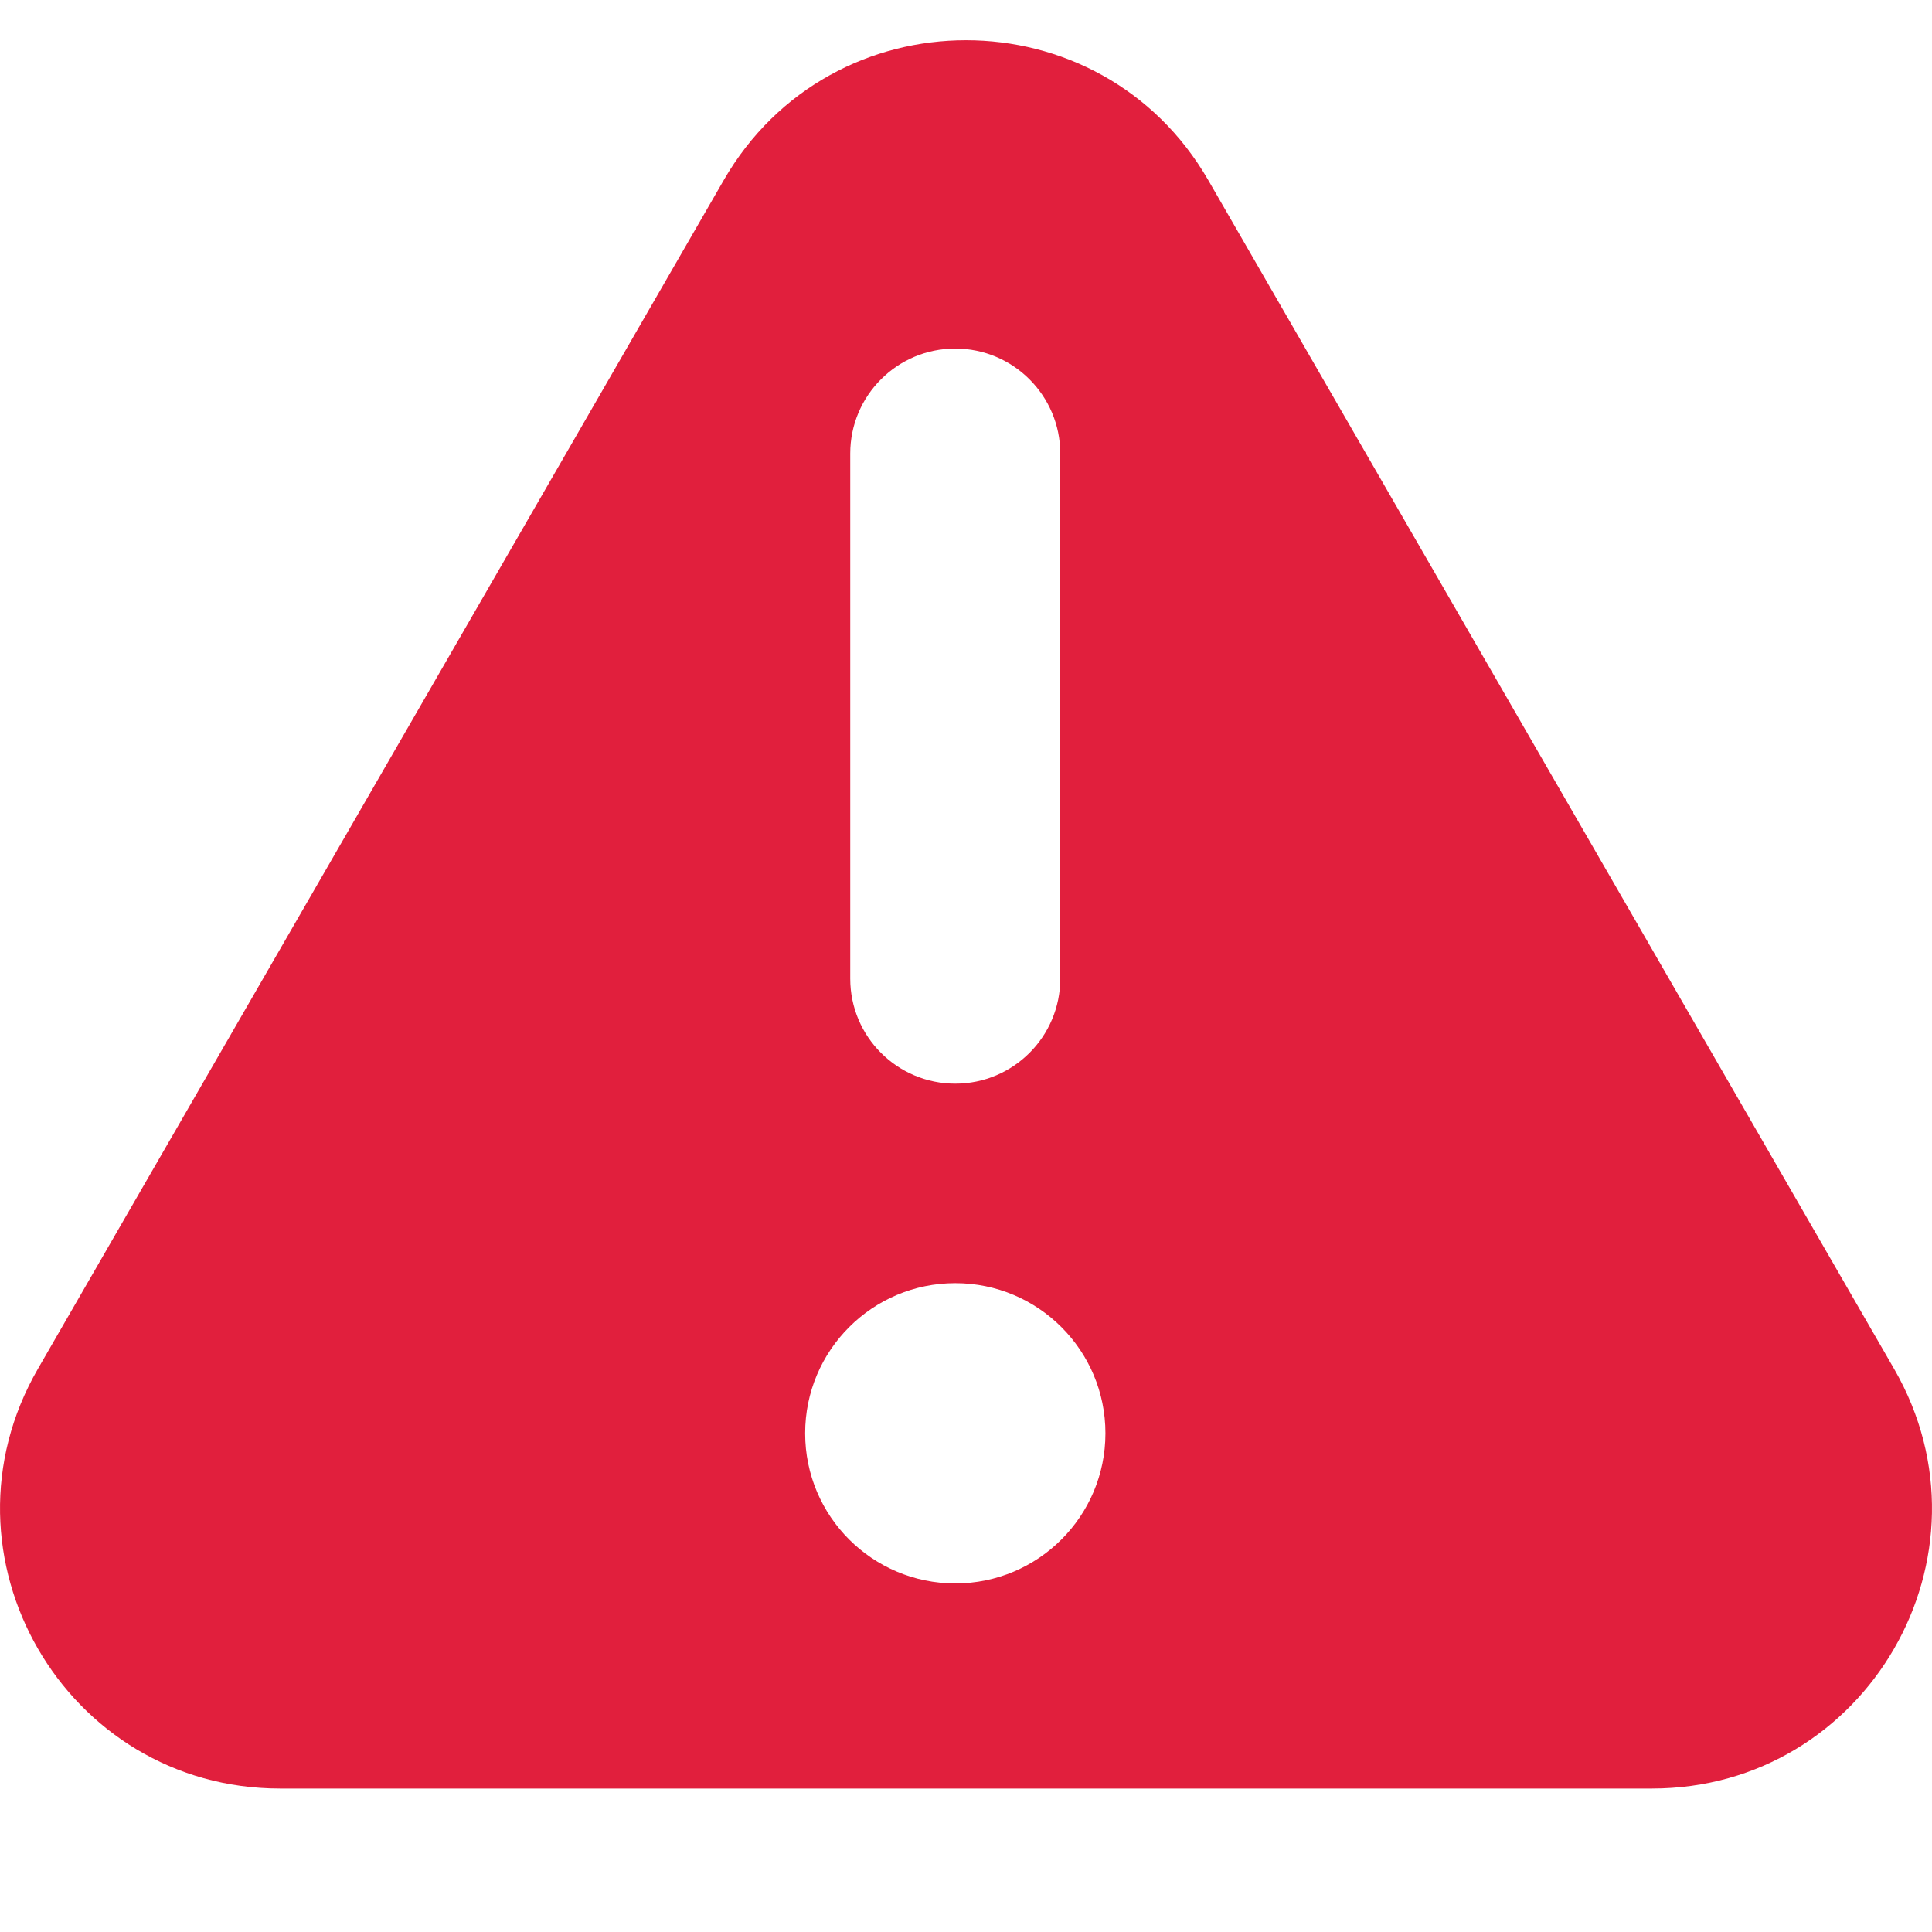
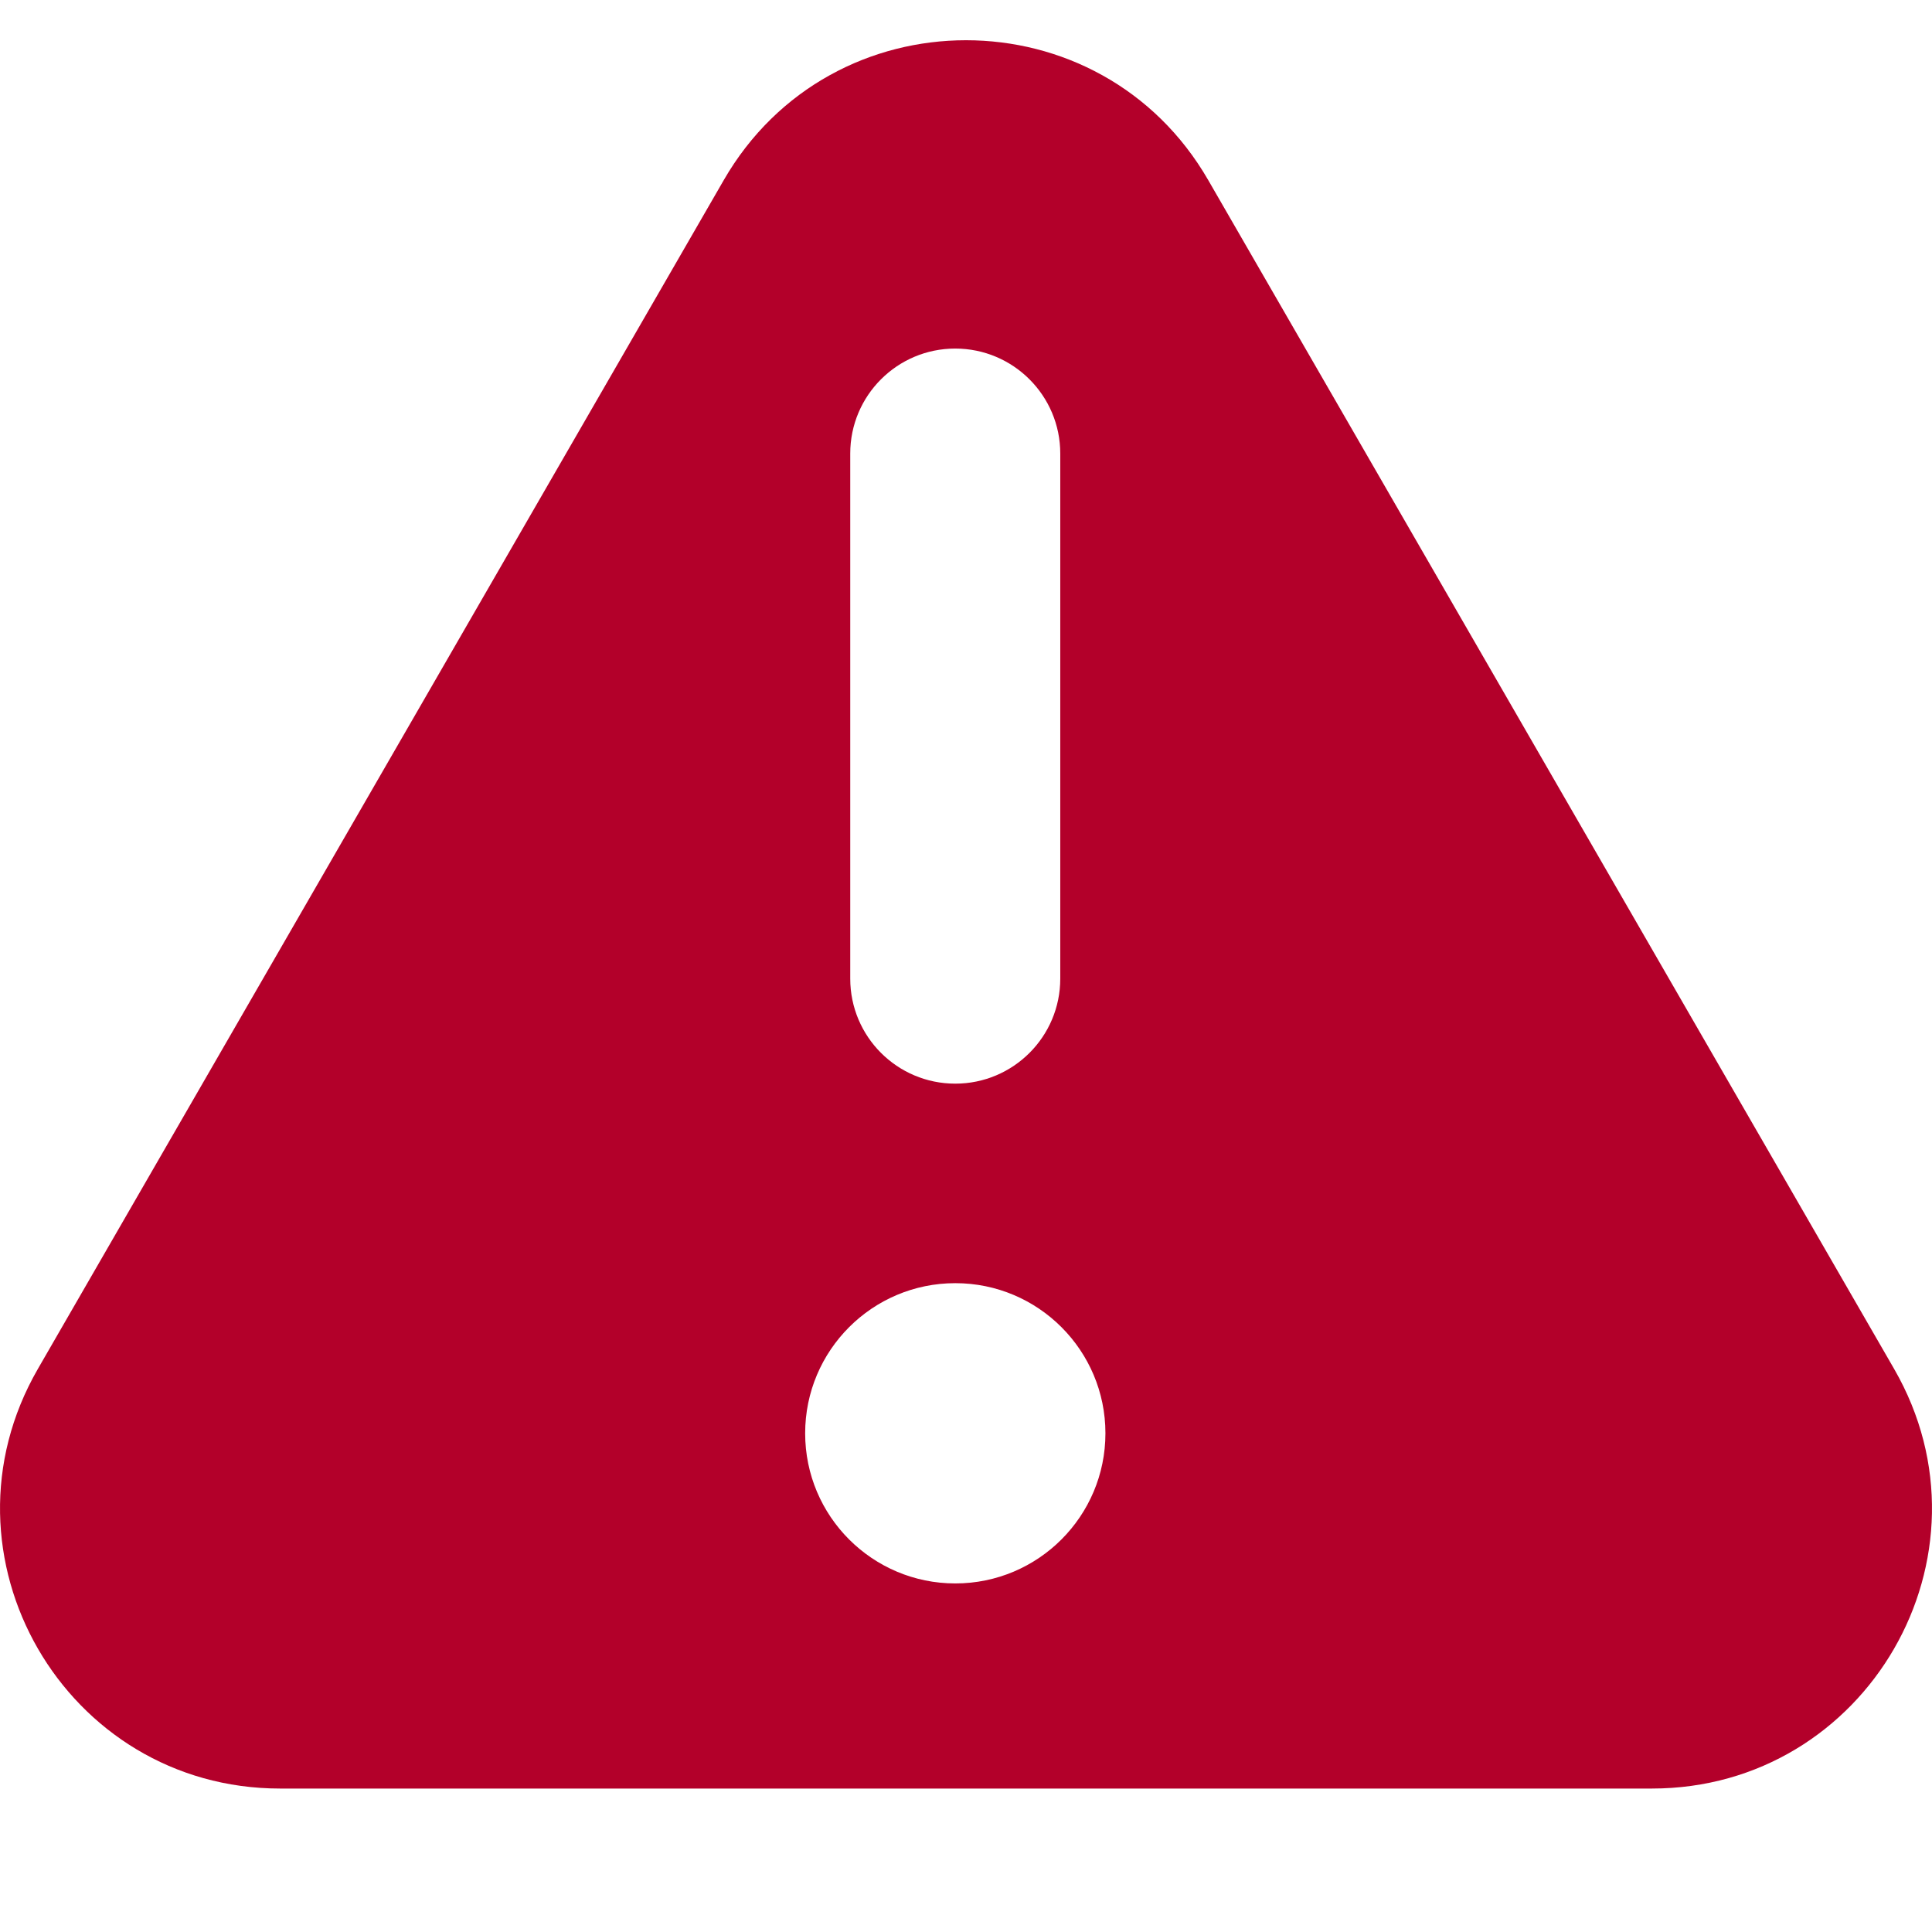
<svg xmlns="http://www.w3.org/2000/svg" fill="none" viewBox="0 0 24 24">
-   <path fill="#E11F3D" fill-rule="evenodd" d="M15.01 2.239c-1.337-2.319-4.683-2.319-6.02 0L.47 17.006c-1.336 2.317.336 5.212 3.01 5.212h17.04c2.674 0 4.346-2.895 3.01-5.212L15.01 2.239ZM11.866 4.33c.72 0 1.305.584 1.305 1.304v6.523a1.304 1.304 0 0 1-2.609 0V5.634c0-.72.584-1.304 1.304-1.304Zm1.866 13.475a1.865 1.865 0 1 1-3.73 0 1.865 1.865 0 0 1 3.73 0Z" clip-rule="evenodd" />
+   <path fill="#B3002A" fill-rule="evenodd" d="M15.01 2.239c-1.337-2.319-4.683-2.319-6.02 0L.47 17.006c-1.336 2.317.336 5.212 3.01 5.212h17.04c2.674 0 4.346-2.895 3.01-5.212L15.01 2.239ZM11.866 4.33c.72 0 1.305.584 1.305 1.304v6.523a1.304 1.304 0 0 1-2.609 0V5.634c0-.72.584-1.304 1.304-1.304Zm1.866 13.475a1.865 1.865 0 1 1-3.73 0 1.865 1.865 0 0 1 3.73 0Z" clip-rule="evenodd" />
</svg>
